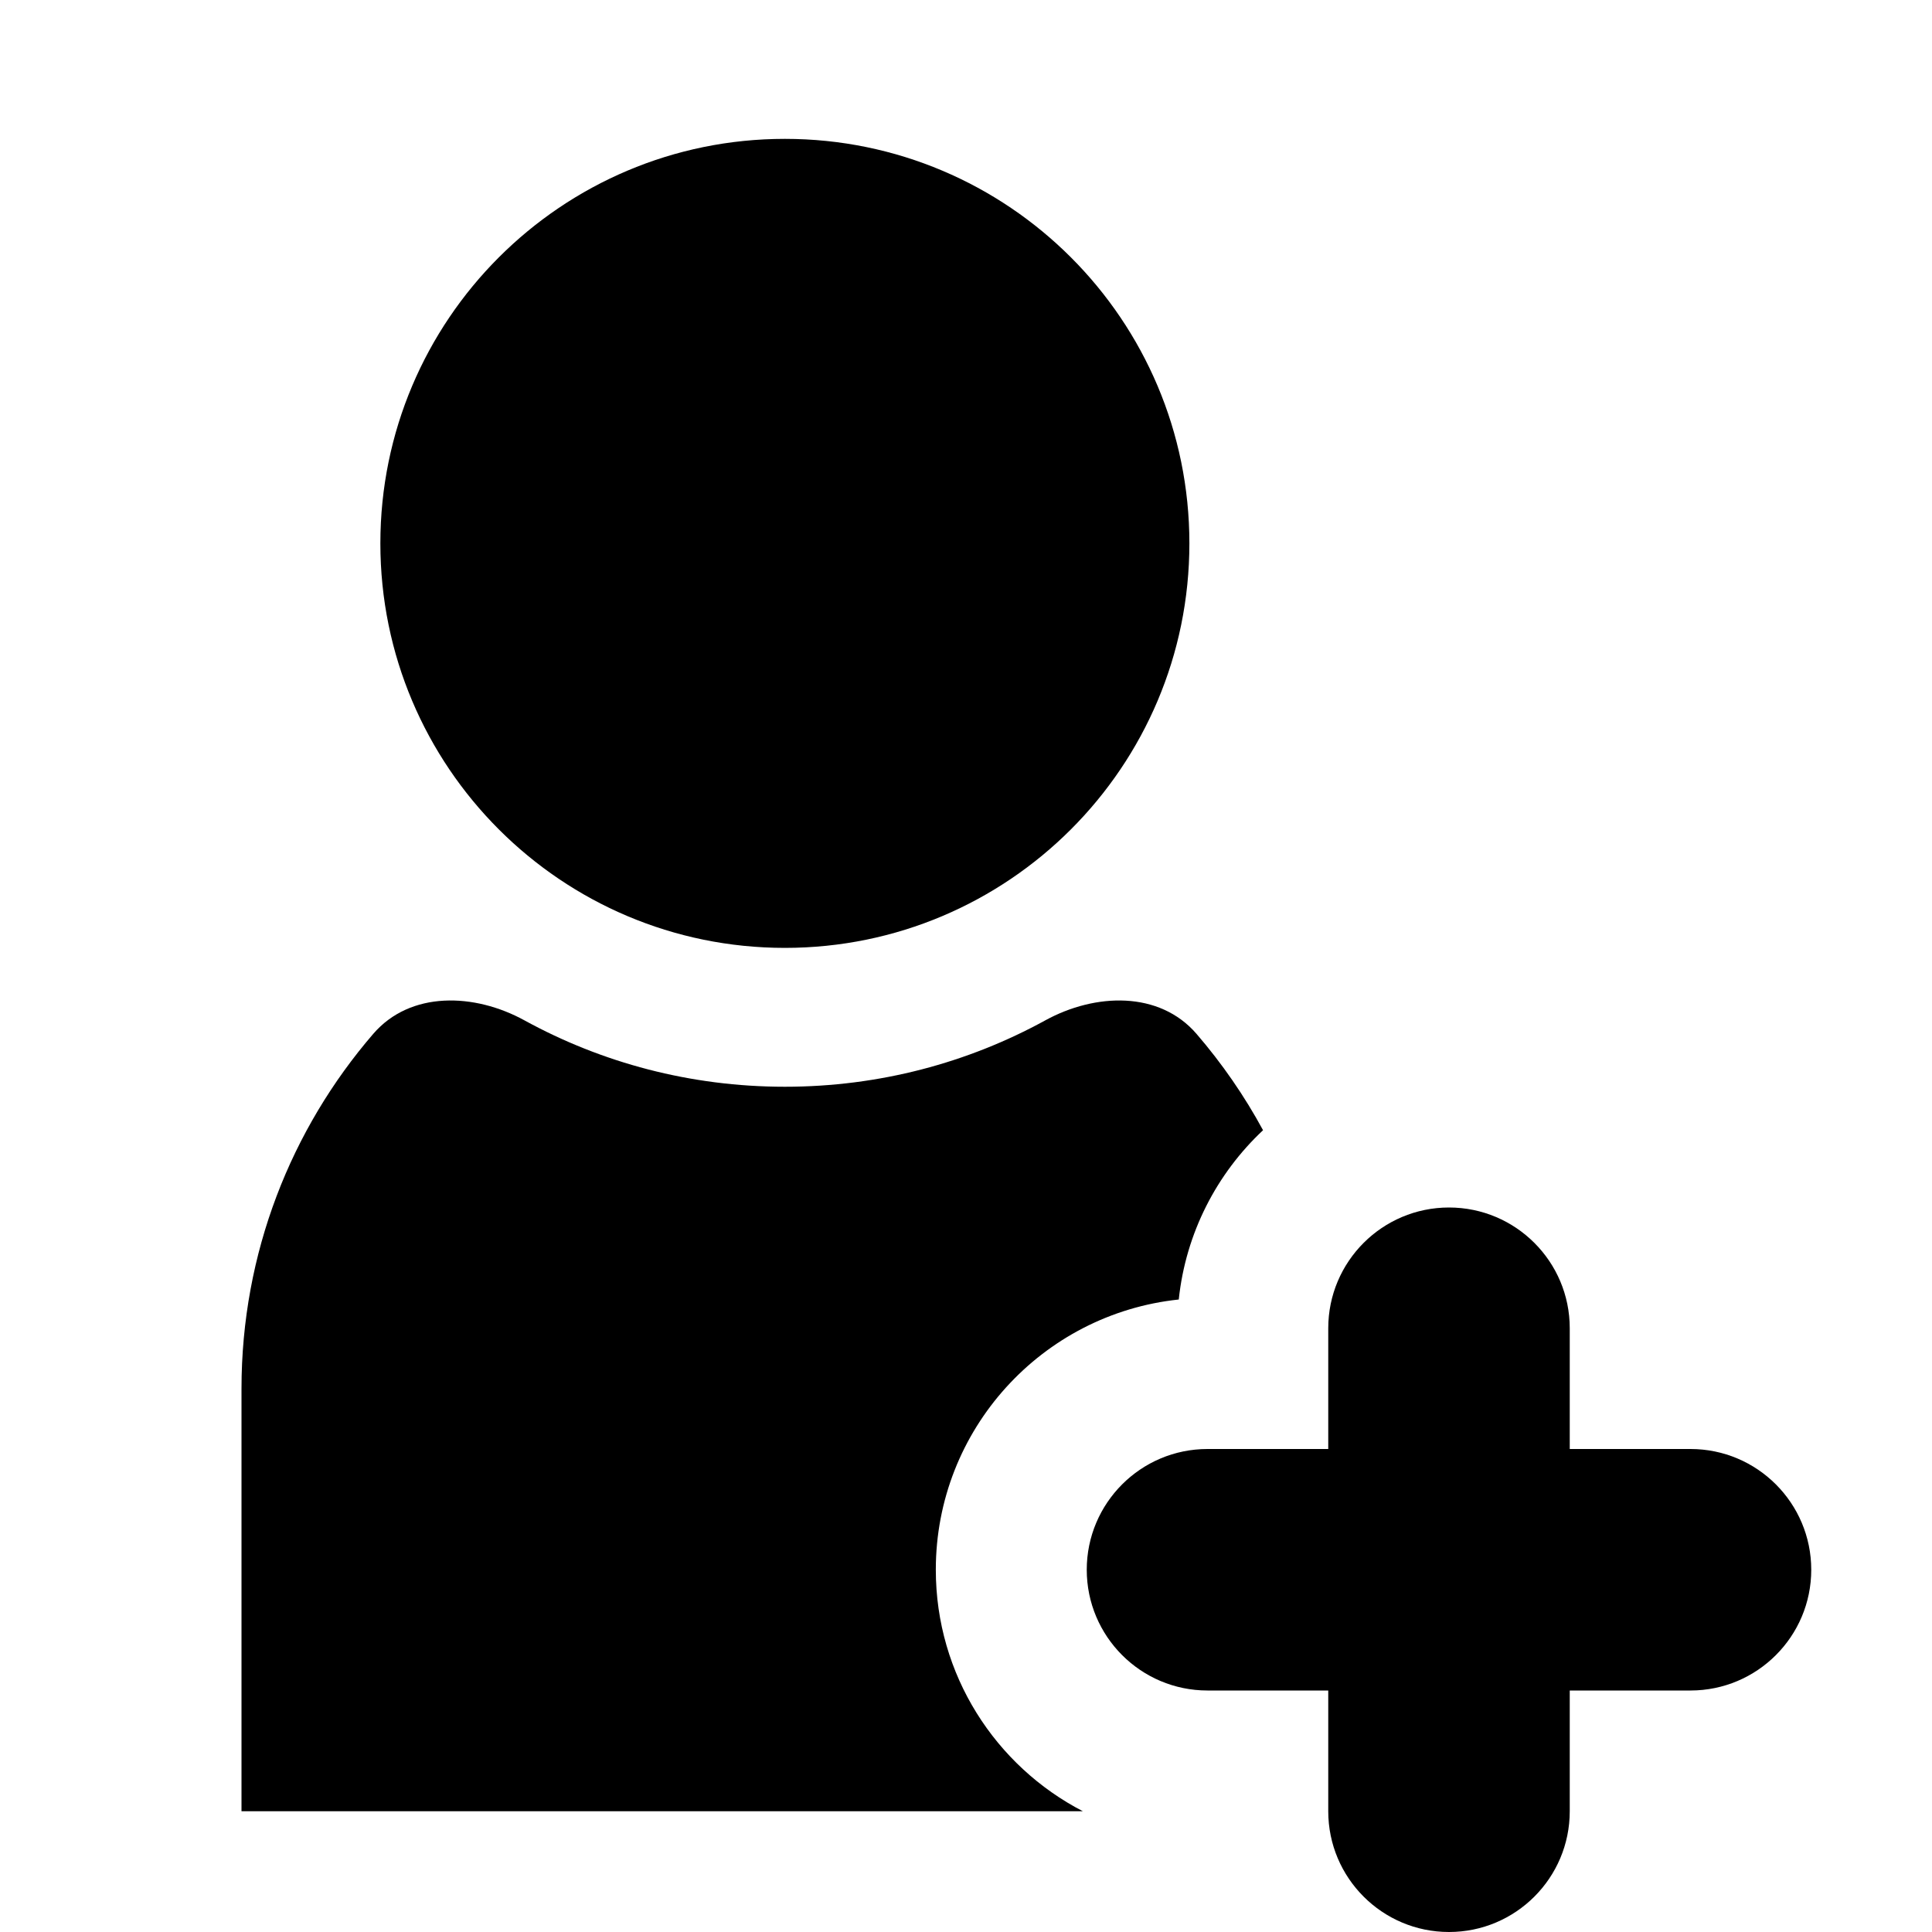
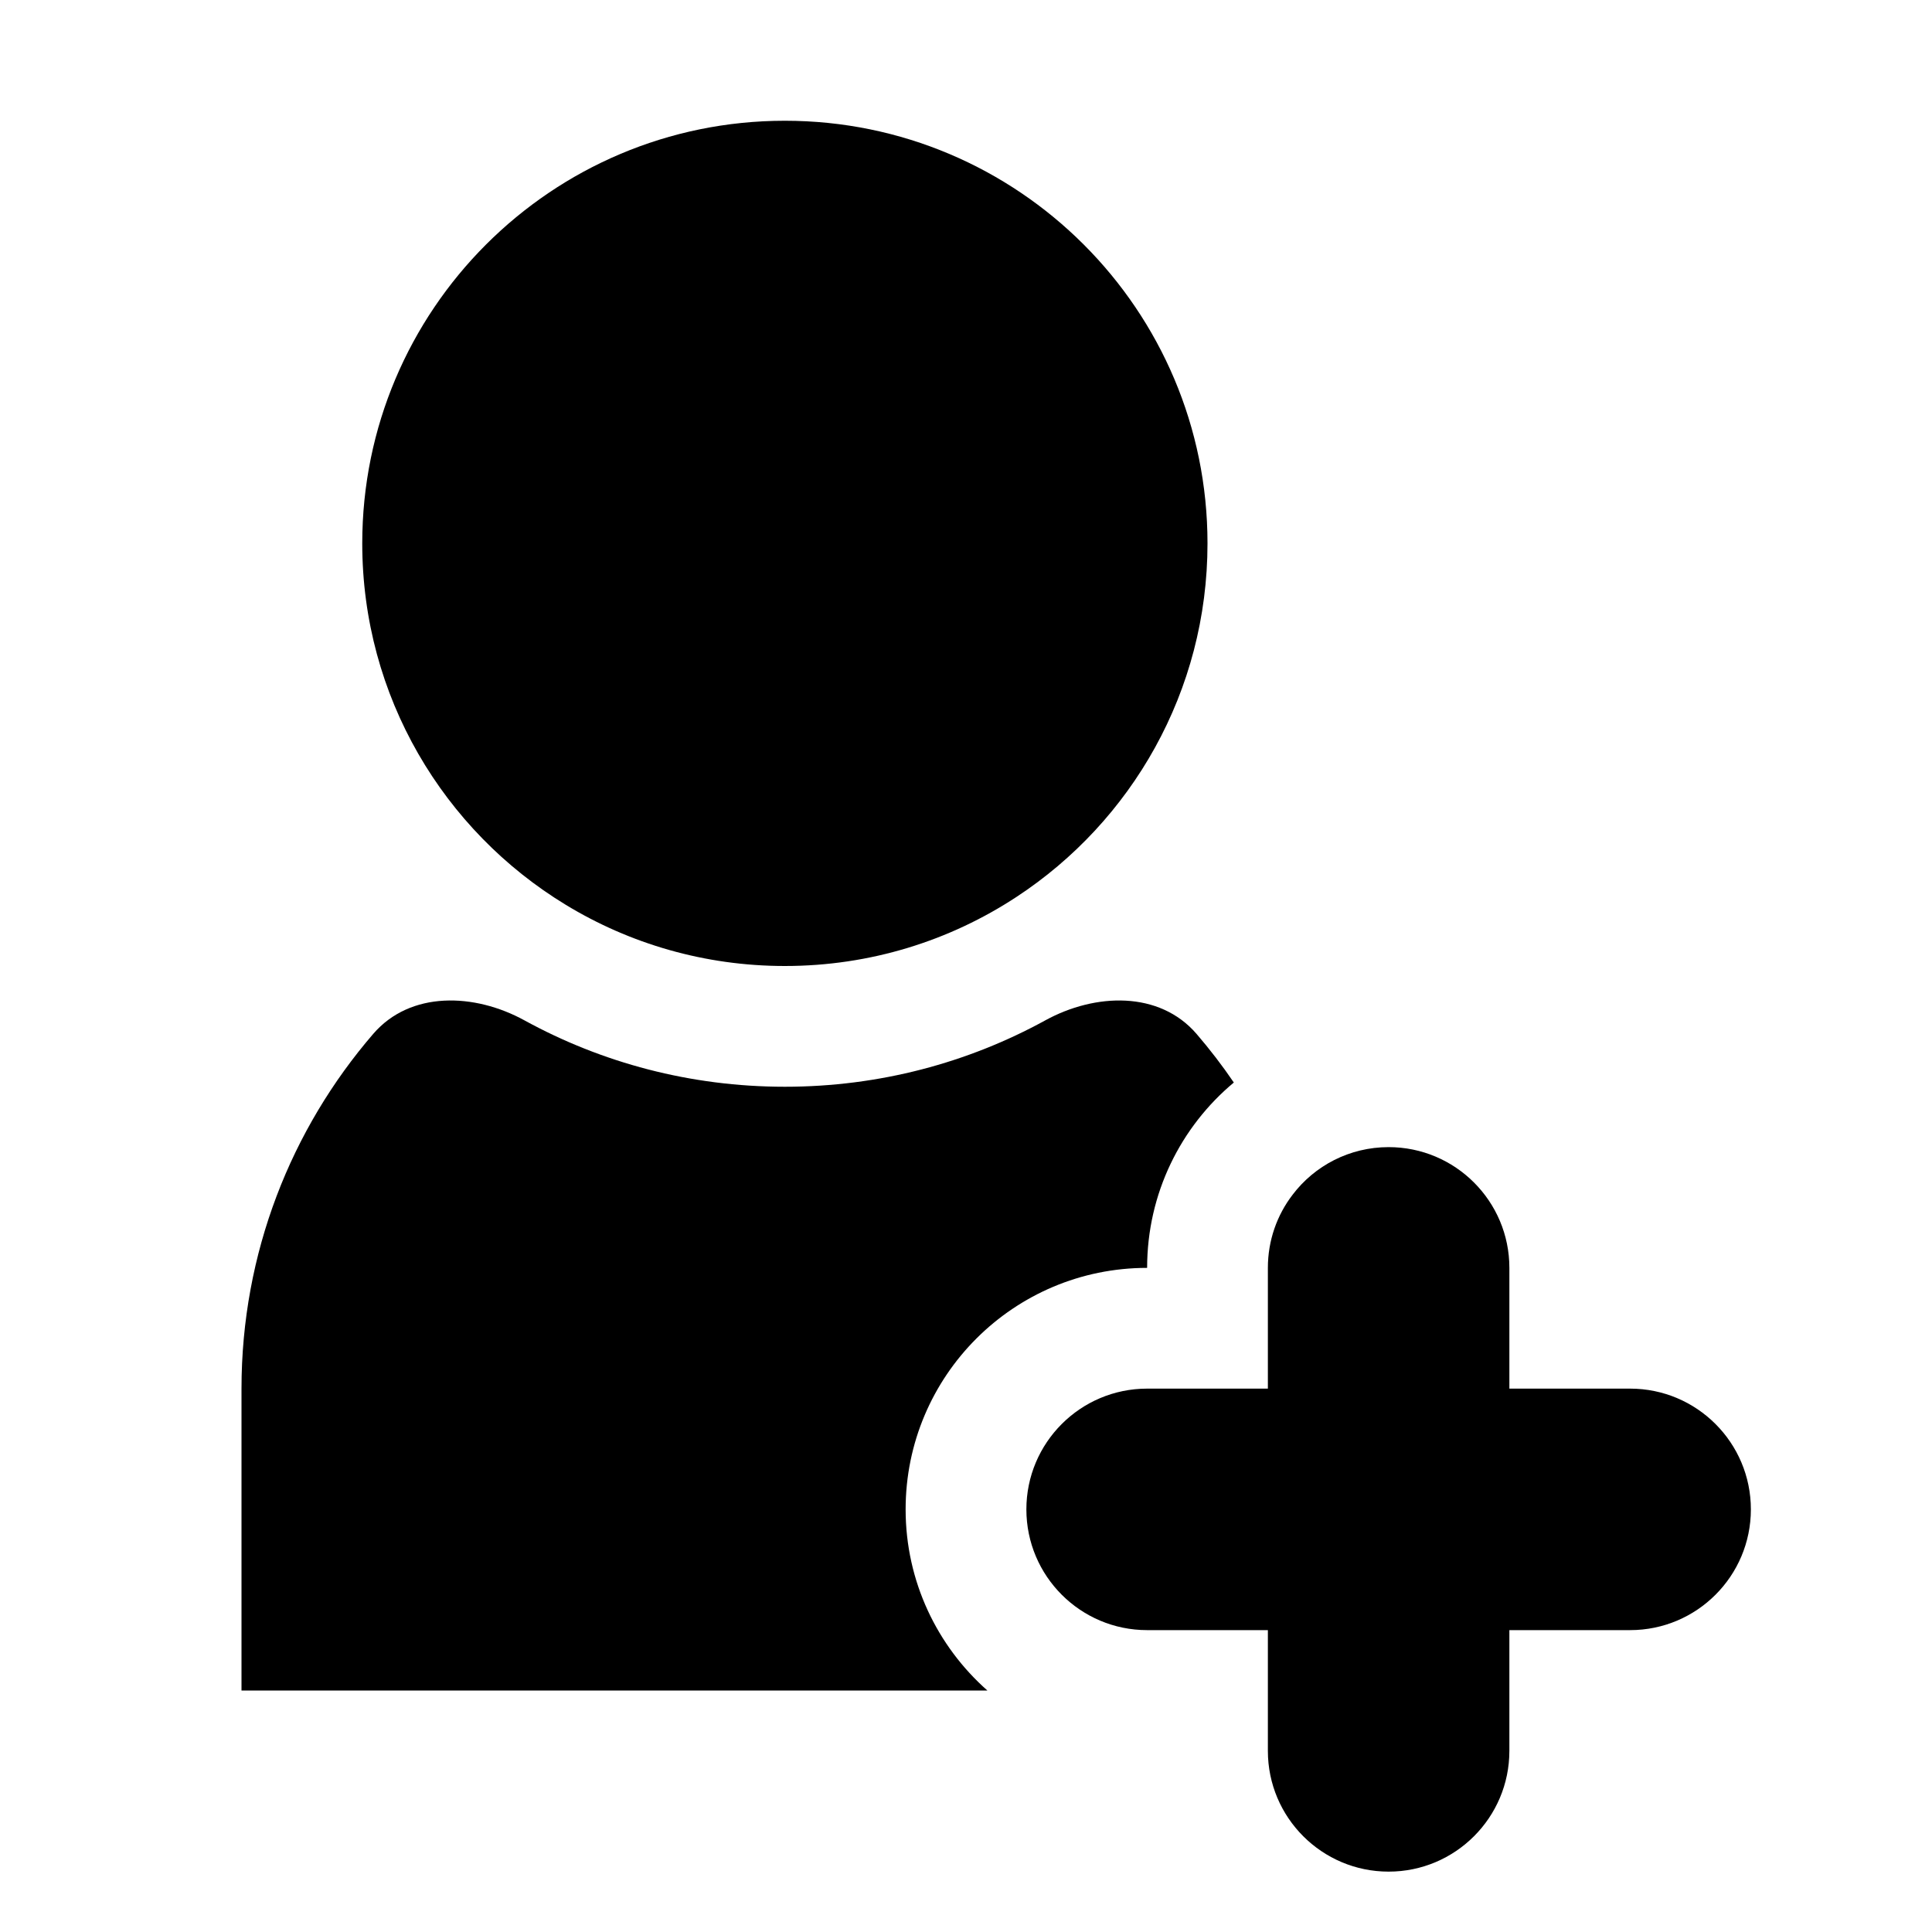
<svg xmlns="http://www.w3.org/2000/svg" width="16" height="16" viewBox="0 0 16 16" fill="none">
-   <path fill-rule="evenodd" clip-rule="evenodd" d="M4.343 8.45C3.929 8.223 3.399 8.205 3.091 8.562C2.411 9.351 2 10.377 2 11.5V15H8.968C8.245 14.626 7.75 13.871 7.75 13C7.75 11.838 8.631 10.881 9.762 10.762C9.82 10.211 10.077 9.719 10.46 9.36C10.305 9.074 10.12 8.807 9.909 8.562C9.601 8.205 9.071 8.223 8.657 8.45C8.017 8.801 7.282 9 6.5 9C5.718 9 4.983 8.801 4.343 8.45ZM9 13C9 12.448 9.448 12 10 12H11V11C11 10.448 11.448 10 12 10C12.552 10 13 10.448 13 11V12H14C14.552 12 15 12.448 15 13C15 13.552 14.552 14 14 14H13V15C13 15.552 12.552 16 12 16C11.448 16 11 15.552 11 15V14H10C9.448 14 9 13.552 9 13ZM9.85 4.5C9.85 6.35 8.35 7.85 6.5 7.85C4.65 7.85 3.15 6.35 3.15 4.5C3.15 2.65 4.65 1.15 6.5 1.15C8.35 1.15 9.85 2.65 9.85 4.5Z" fill="#000000" />
+   <path d="M8.418 7.428C9.371 6.803 10 5.725 10 4.5C10 2.567 8.433 1 6.5 1C4.567 1 3 2.567 3 4.5C3 5.769 3.675 6.879 4.685 7.493C5.214 7.815 5.836 8 6.5 8C7.208 8 7.867 7.79 8.418 7.428Z" fill="black" />
+   <path d="M3.091 8.562C3.399 8.205 3.929 8.223 4.343 8.45C4.983 8.801 5.718 9 6.5 9C7.282 9 8.017 8.801 8.657 8.45C9.071 8.223 9.601 8.205 9.909 8.562C10.019 8.69 10.123 8.825 10.218 8.965C9.779 9.331 9.5 9.883 9.5 10.5C8.395 10.5 7.5 11.395 7.5 12.5C7.5 13.097 7.762 13.633 8.177 14H2V11.5C2 10.377 2.411 9.351 3.091 8.562Z" fill="black" />
+   <path d="M10.5 10.5C10.5 10.272 10.576 10.062 10.705 9.894C10.887 9.654 11.176 9.5 11.5 9.5C12.052 9.5 12.5 9.948 12.5 10.5V11.5H13.5C14.052 11.5 14.5 11.948 14.5 12.5C14.5 13.052 14.052 13.5 13.5 13.5H12.5V14.5C12.5 15.052 12.052 15.5 11.5 15.5C10.948 15.5 10.5 15.052 10.5 14.5V13.5H9.5C8.948 13.5 8.5 13.052 8.5 12.5C8.5 11.948 8.948 11.5 9.5 11.5H10.5V10.5Z" fill="black" />
</svg>
